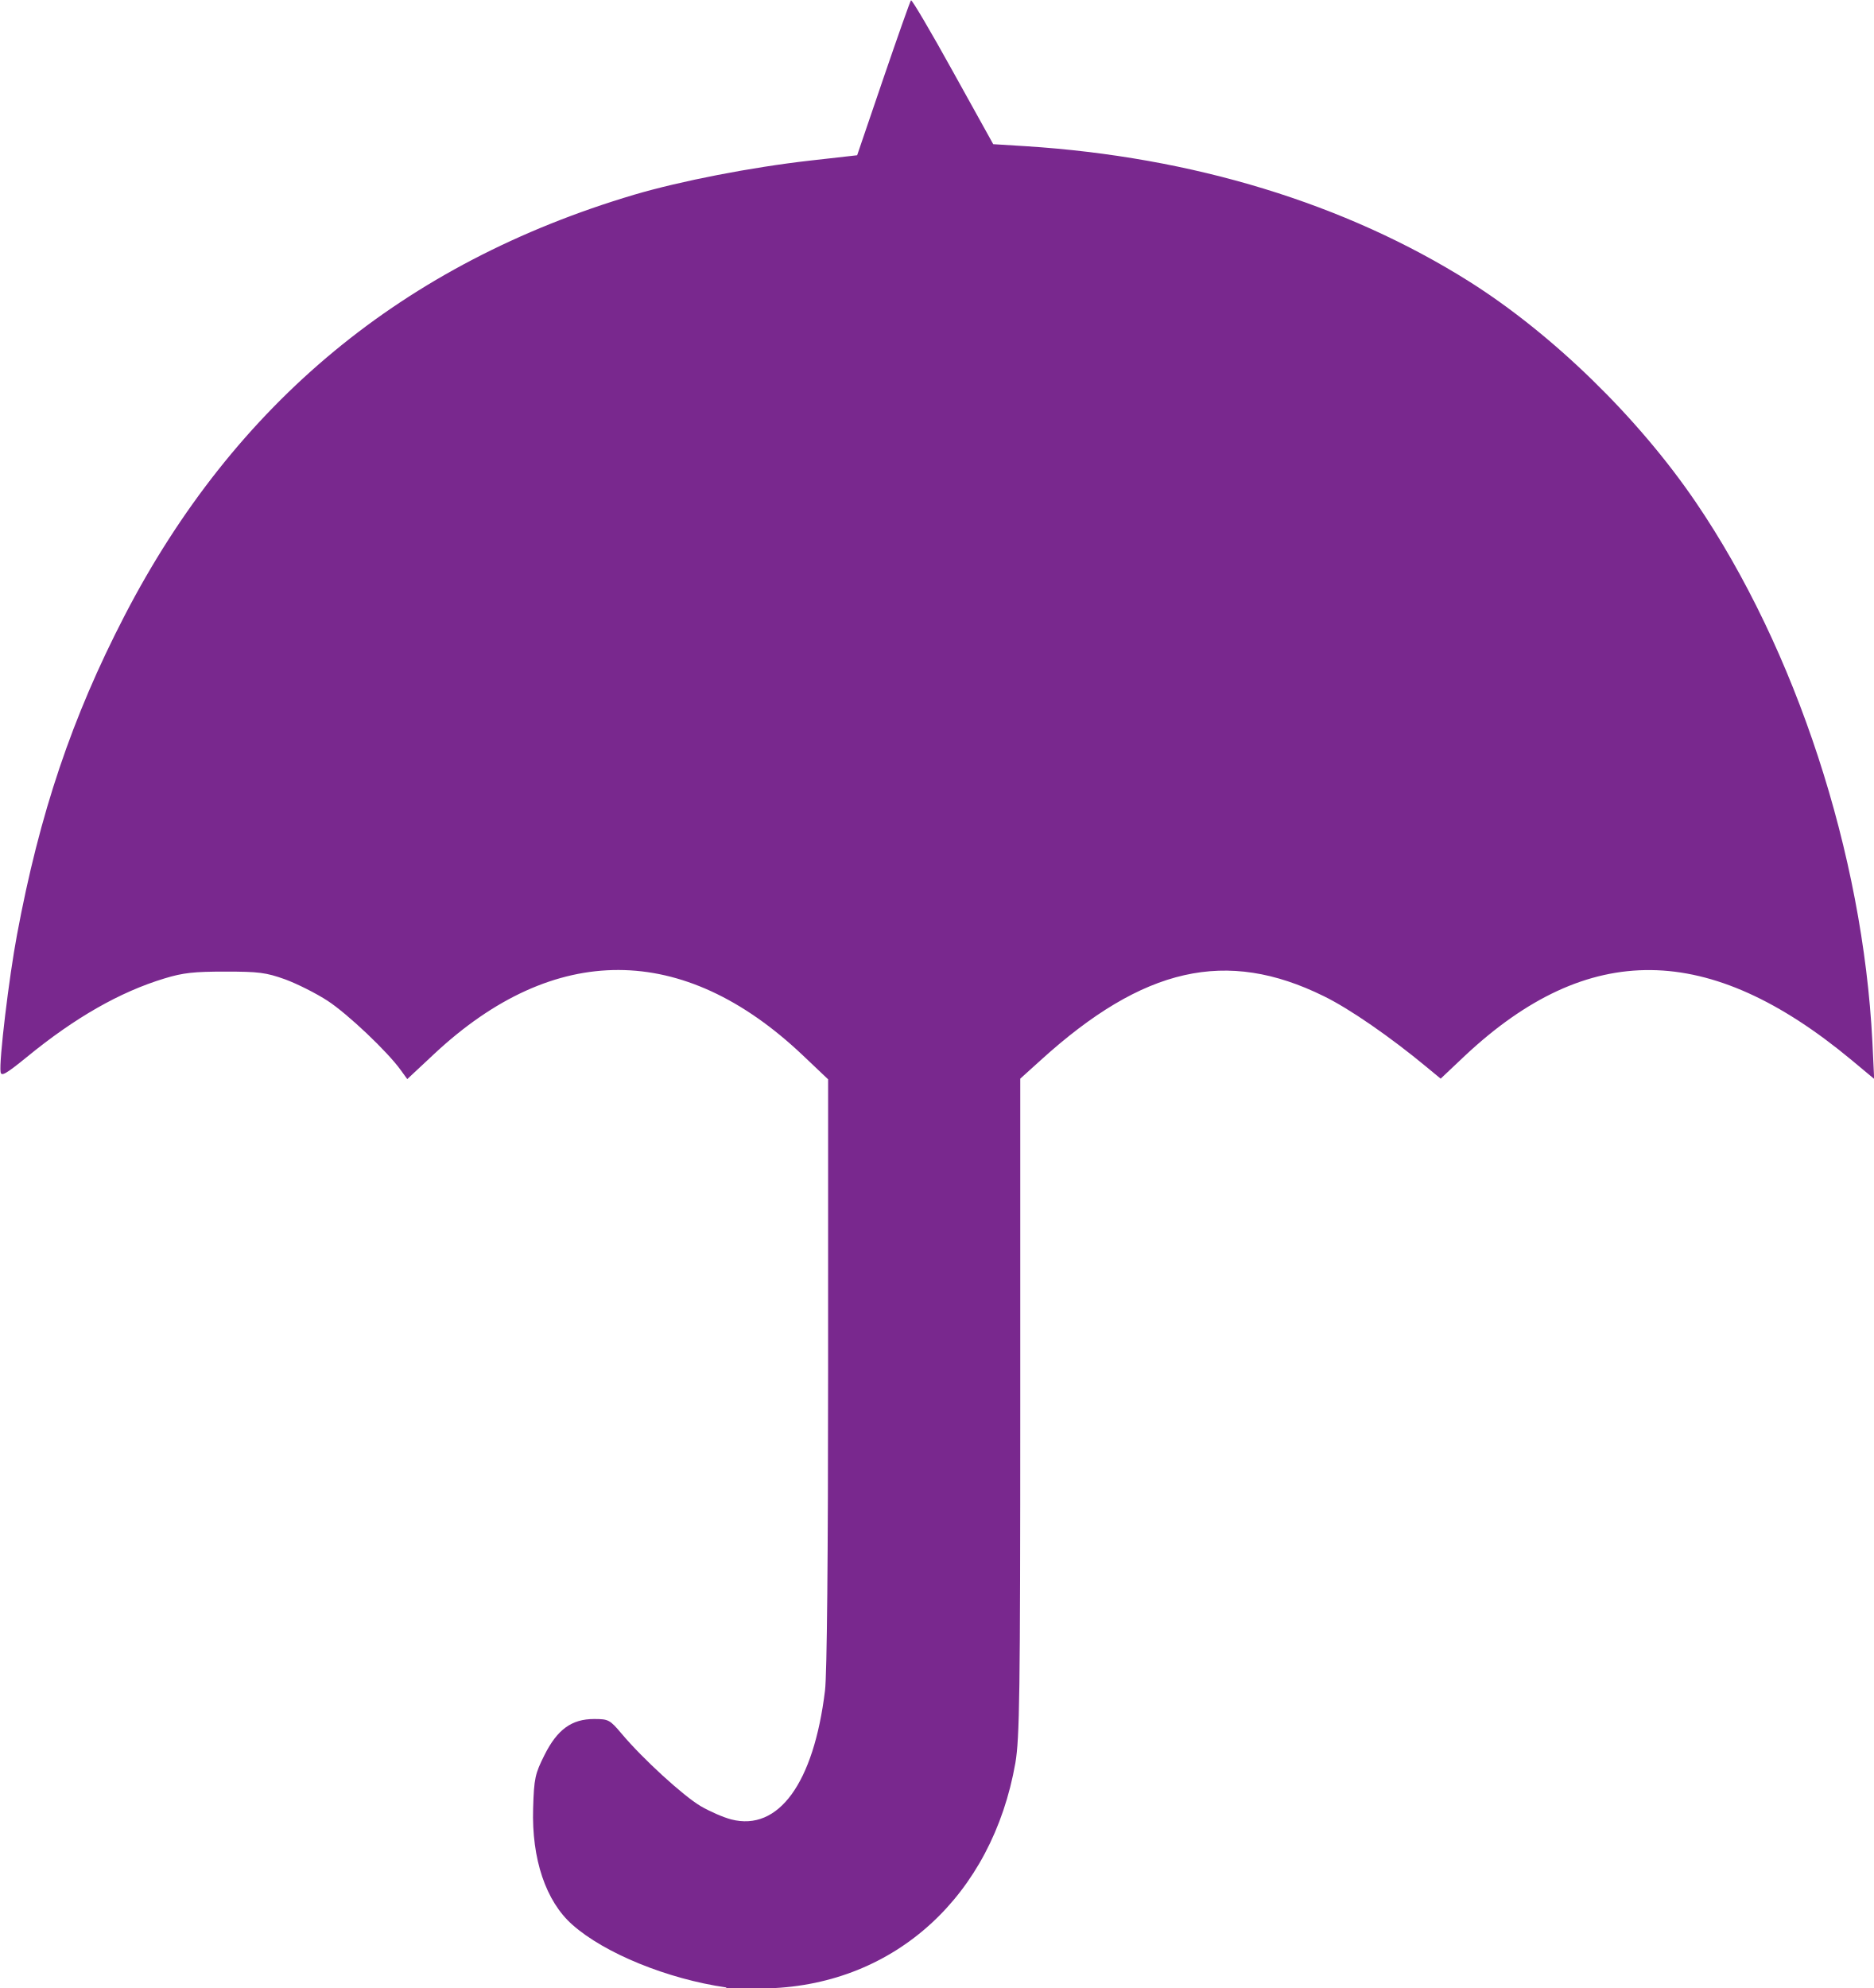
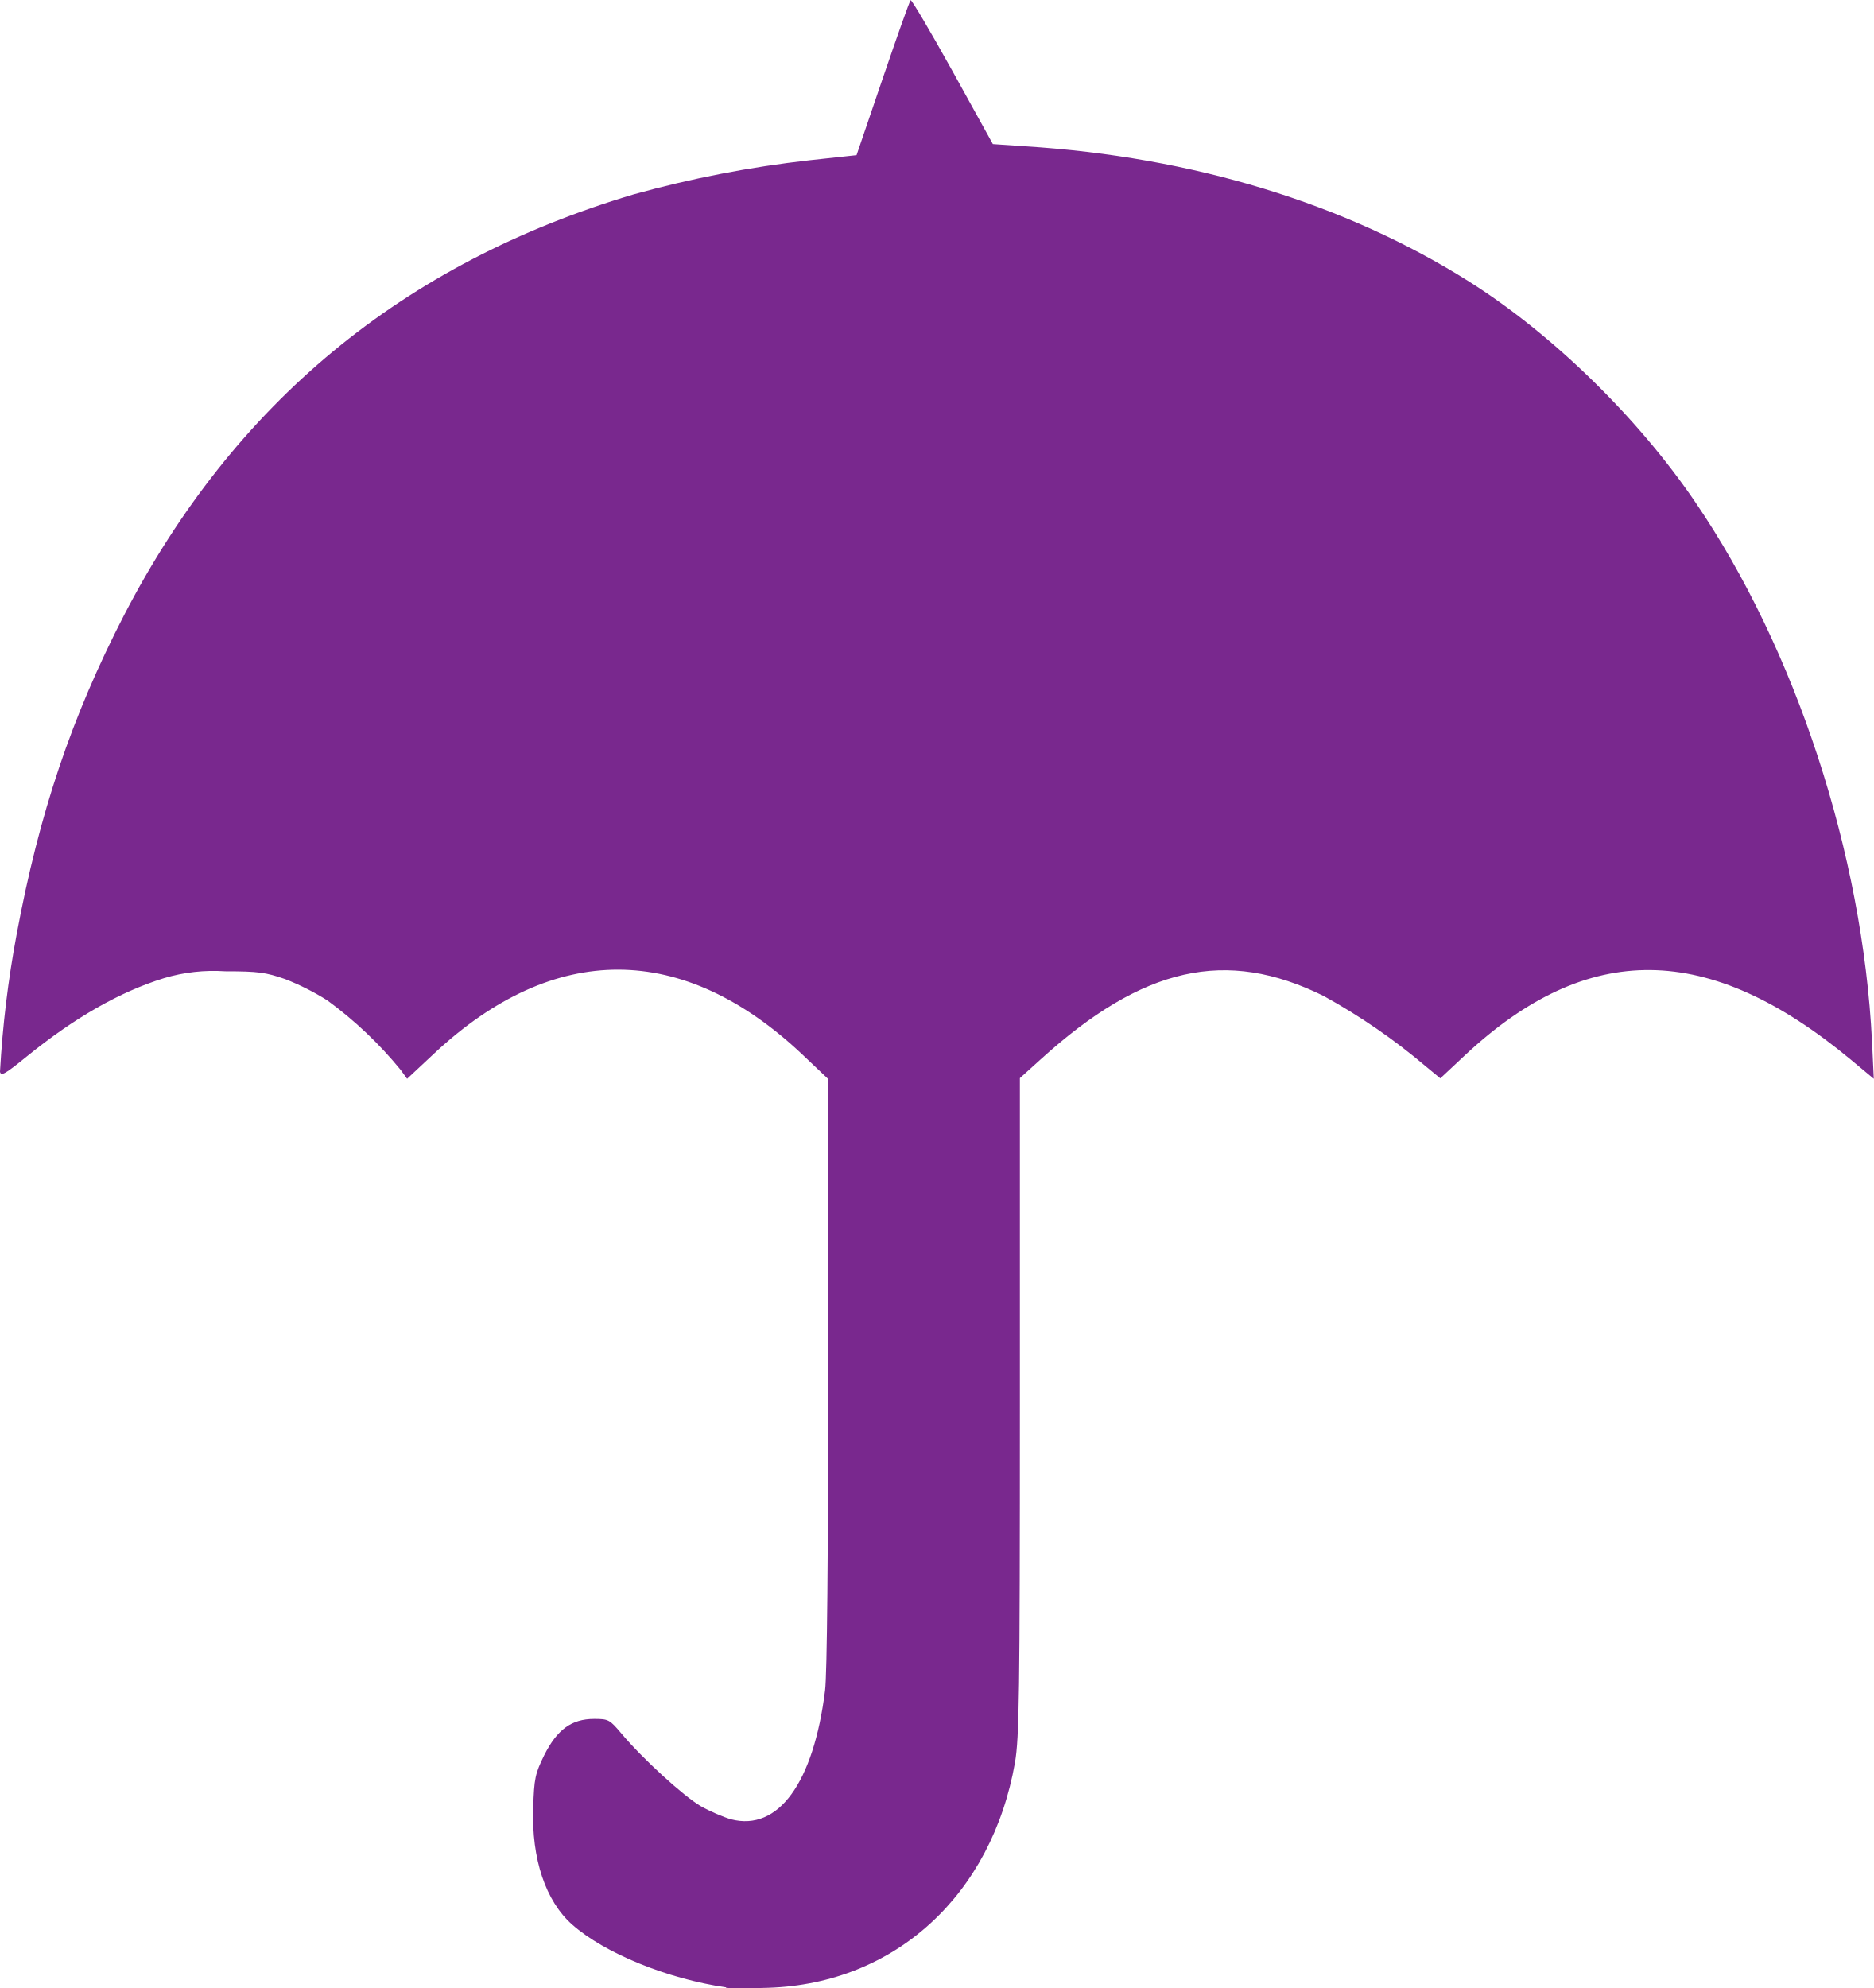
- <svg xmlns="http://www.w3.org/2000/svg" width="8.455mm" height="8.969mm" viewBox="0 0 8.455 8.969" version="1.1" id="svg2362">
-   <defs id="defs2356" />
-   <g id="layer1" transform="translate(-111.0884,-86.72454)">
-     <path style="fill:#79288e;stroke-width:0.014" d="m 114.365,95.691 c -0.264,-0.038 -0.549,-0.154 -0.694,-0.283 -0.12,-0.106 -0.184,-0.297 -0.177,-0.525 0.004,-0.136 0.009,-0.156 0.051,-0.24 0.058,-0.116 0.123,-0.163 0.224,-0.163 0.065,0 0.071,0.003 0.125,0.067 0.095,0.113 0.278,0.28 0.356,0.326 0.041,0.024 0.103,0.051 0.138,0.06 0.213,0.055 0.372,-0.163 0.423,-0.581 0.009,-0.071 0.014,-0.612 0.014,-1.436 l 8e-5,-1.322 -0.117,-0.111 c -0.538,-0.508 -1.118,-0.51 -1.66,-0.004 l -0.122,0.114 -0.029,-0.04 c -0.06,-0.084 -0.24,-0.254 -0.33,-0.313 -0.052,-0.034 -0.138,-0.077 -0.192,-0.097 -0.087,-0.031 -0.119,-0.035 -0.27,-0.035 -0.141,-1.5e-5 -0.19,0.005 -0.275,0.031 -0.201,0.061 -0.404,0.177 -0.62,0.354 -0.096,0.078 -0.116,0.089 -0.119,0.068 -0.008,-0.046 0.038,-0.428 0.074,-0.619 0.102,-0.548 0.248,-0.981 0.485,-1.439 0.497,-0.96 1.26,-1.591 2.3,-1.9 0.21,-0.062 0.529,-0.124 0.794,-0.154 l 0.212,-0.024 0.118,-0.346 c 0.065,-0.19 0.121,-0.349 0.125,-0.353 0.004,-0.004 0.089,0.14 0.189,0.321 l 0.182,0.328 0.145,0.009 c 0.755,0.048 1.445,0.259 2.005,0.612 0.375,0.237 0.76,0.612 1.02,0.994 0.452,0.664 0.754,1.587 0.797,2.434 l 0.008,0.168 -0.102,-0.085 c -0.644,-0.535 -1.188,-0.541 -1.745,-0.019 l -0.109,0.103 -0.063,-0.052 c -0.164,-0.136 -0.349,-0.264 -0.464,-0.32 -0.44,-0.217 -0.814,-0.132 -1.277,0.288 l -0.093,0.084 v 1.48 c 0,1.302 -0.003,1.495 -0.022,1.607 -0.105,0.598 -0.541,0.998 -1.112,1.017 -0.083,0.003 -0.17,0.002 -0.192,-9.38e-4 z" id="path2479" />
-   </g>
+ <svg xmlns="http://www.w3.org/2000/svg" viewBox="0 0 8.455 8.969">
+   <path fill="#79288e" stroke-width=".014" d="M3.276 8.966c-.264-.038-.548-.154-.694-.283-.12-.106-.184-.297-.176-.525.004-.136.009-.156.05-.24.058-.115.123-.163.225-.163.065 0 .07.003.124.067.095.113.278.28.356.326.04.023.103.05.138.06.213.055.372-.164.424-.582.009-.071.014-.612.014-1.436V4.868l-.117-.111c-.539-.508-1.119-.51-1.66-.005l-.123.115-.029-.04a1.8 1.8 0 0 0-.33-.313 1.114 1.114 0 0 0-.192-.097c-.087-.03-.12-.035-.27-.035a.78.78 0 0 0-.276.031c-.2.062-.403.178-.62.354-.096.078-.116.09-.12.068a4.802 4.802 0 0 1 .075-.619c.102-.548.248-.981.484-1.439.497-.96 1.26-1.59 2.3-1.9a5.1 5.1 0 0 1 .794-.154L3.865.7l.118-.346c.065-.19.121-.349.126-.353.004-.004.089.14.189.32L4.48.65l.145.01c.755.047 1.446.258 2.005.611.375.237.76.612 1.02.995.453.664.755 1.587.797 2.433l.008.168-.102-.085c-.644-.535-1.188-.54-1.744-.02l-.11.103-.063-.052a2.805 2.805 0 0 0-.464-.32c-.44-.217-.814-.133-1.277.287l-.093.084v1.48c0 1.302-.003 1.495-.022 1.607-.105.599-.541.998-1.112 1.017-.083.003-.17.003-.192 0z" />
</svg>
